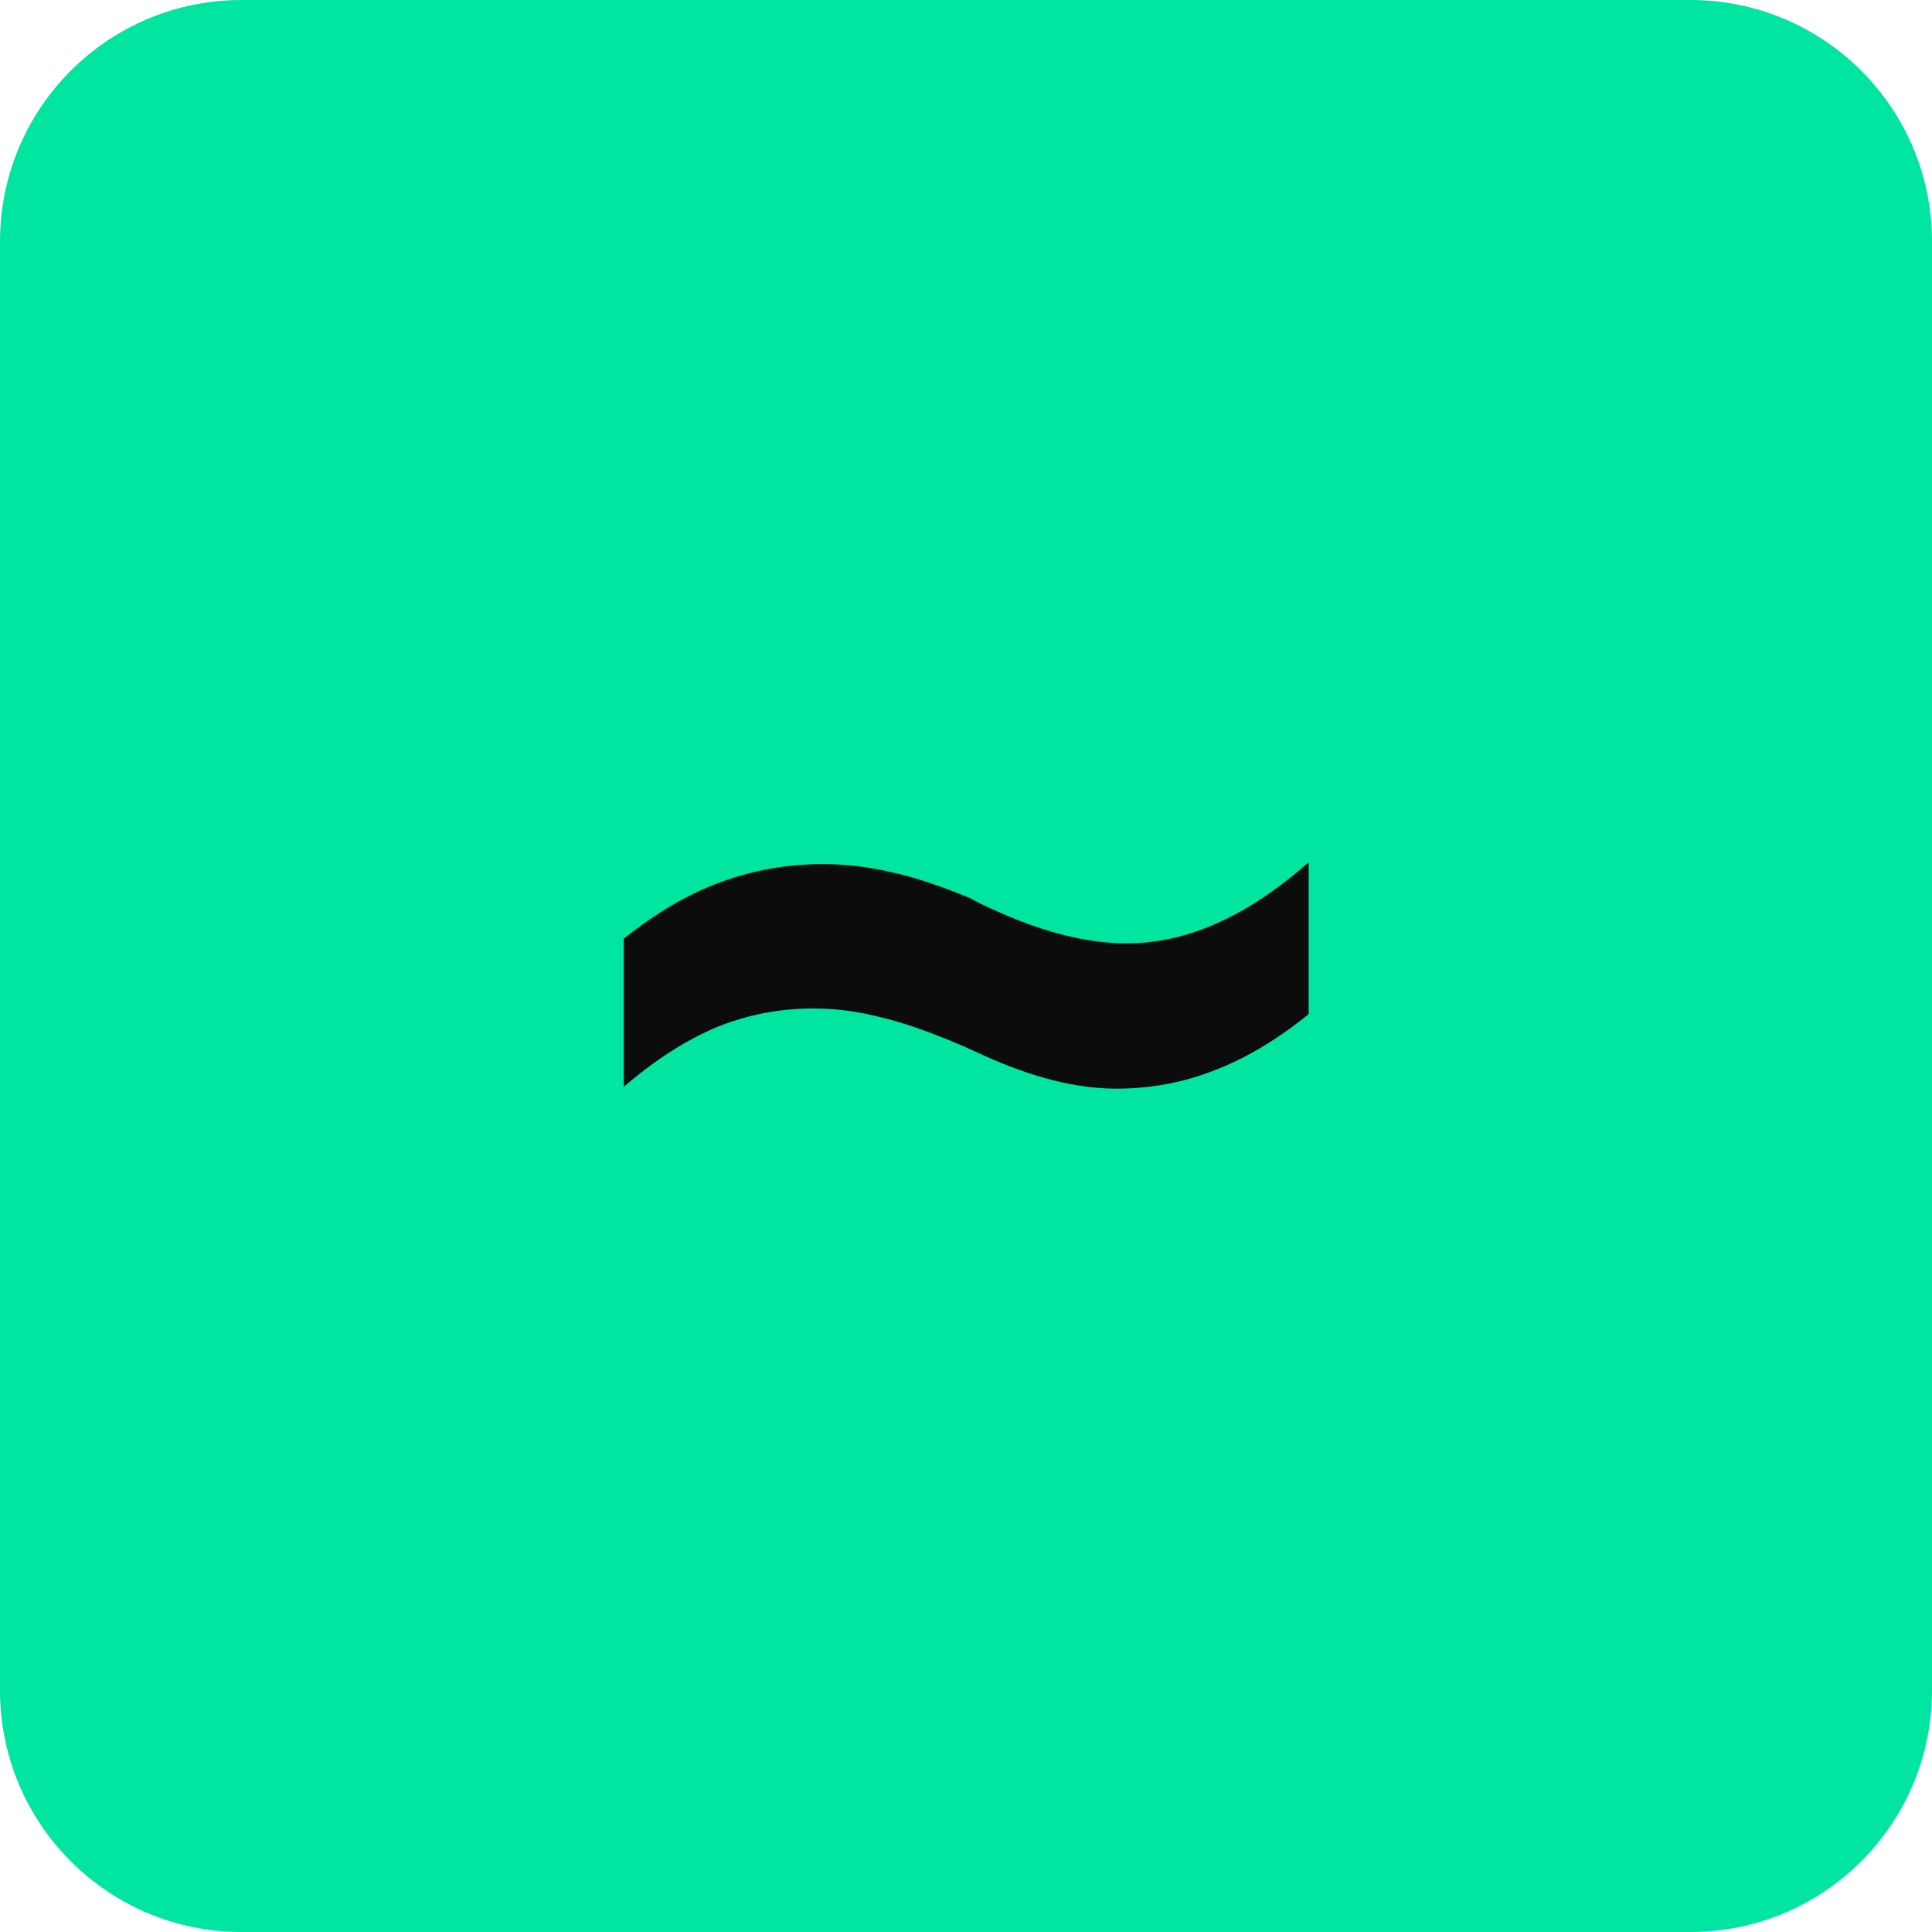
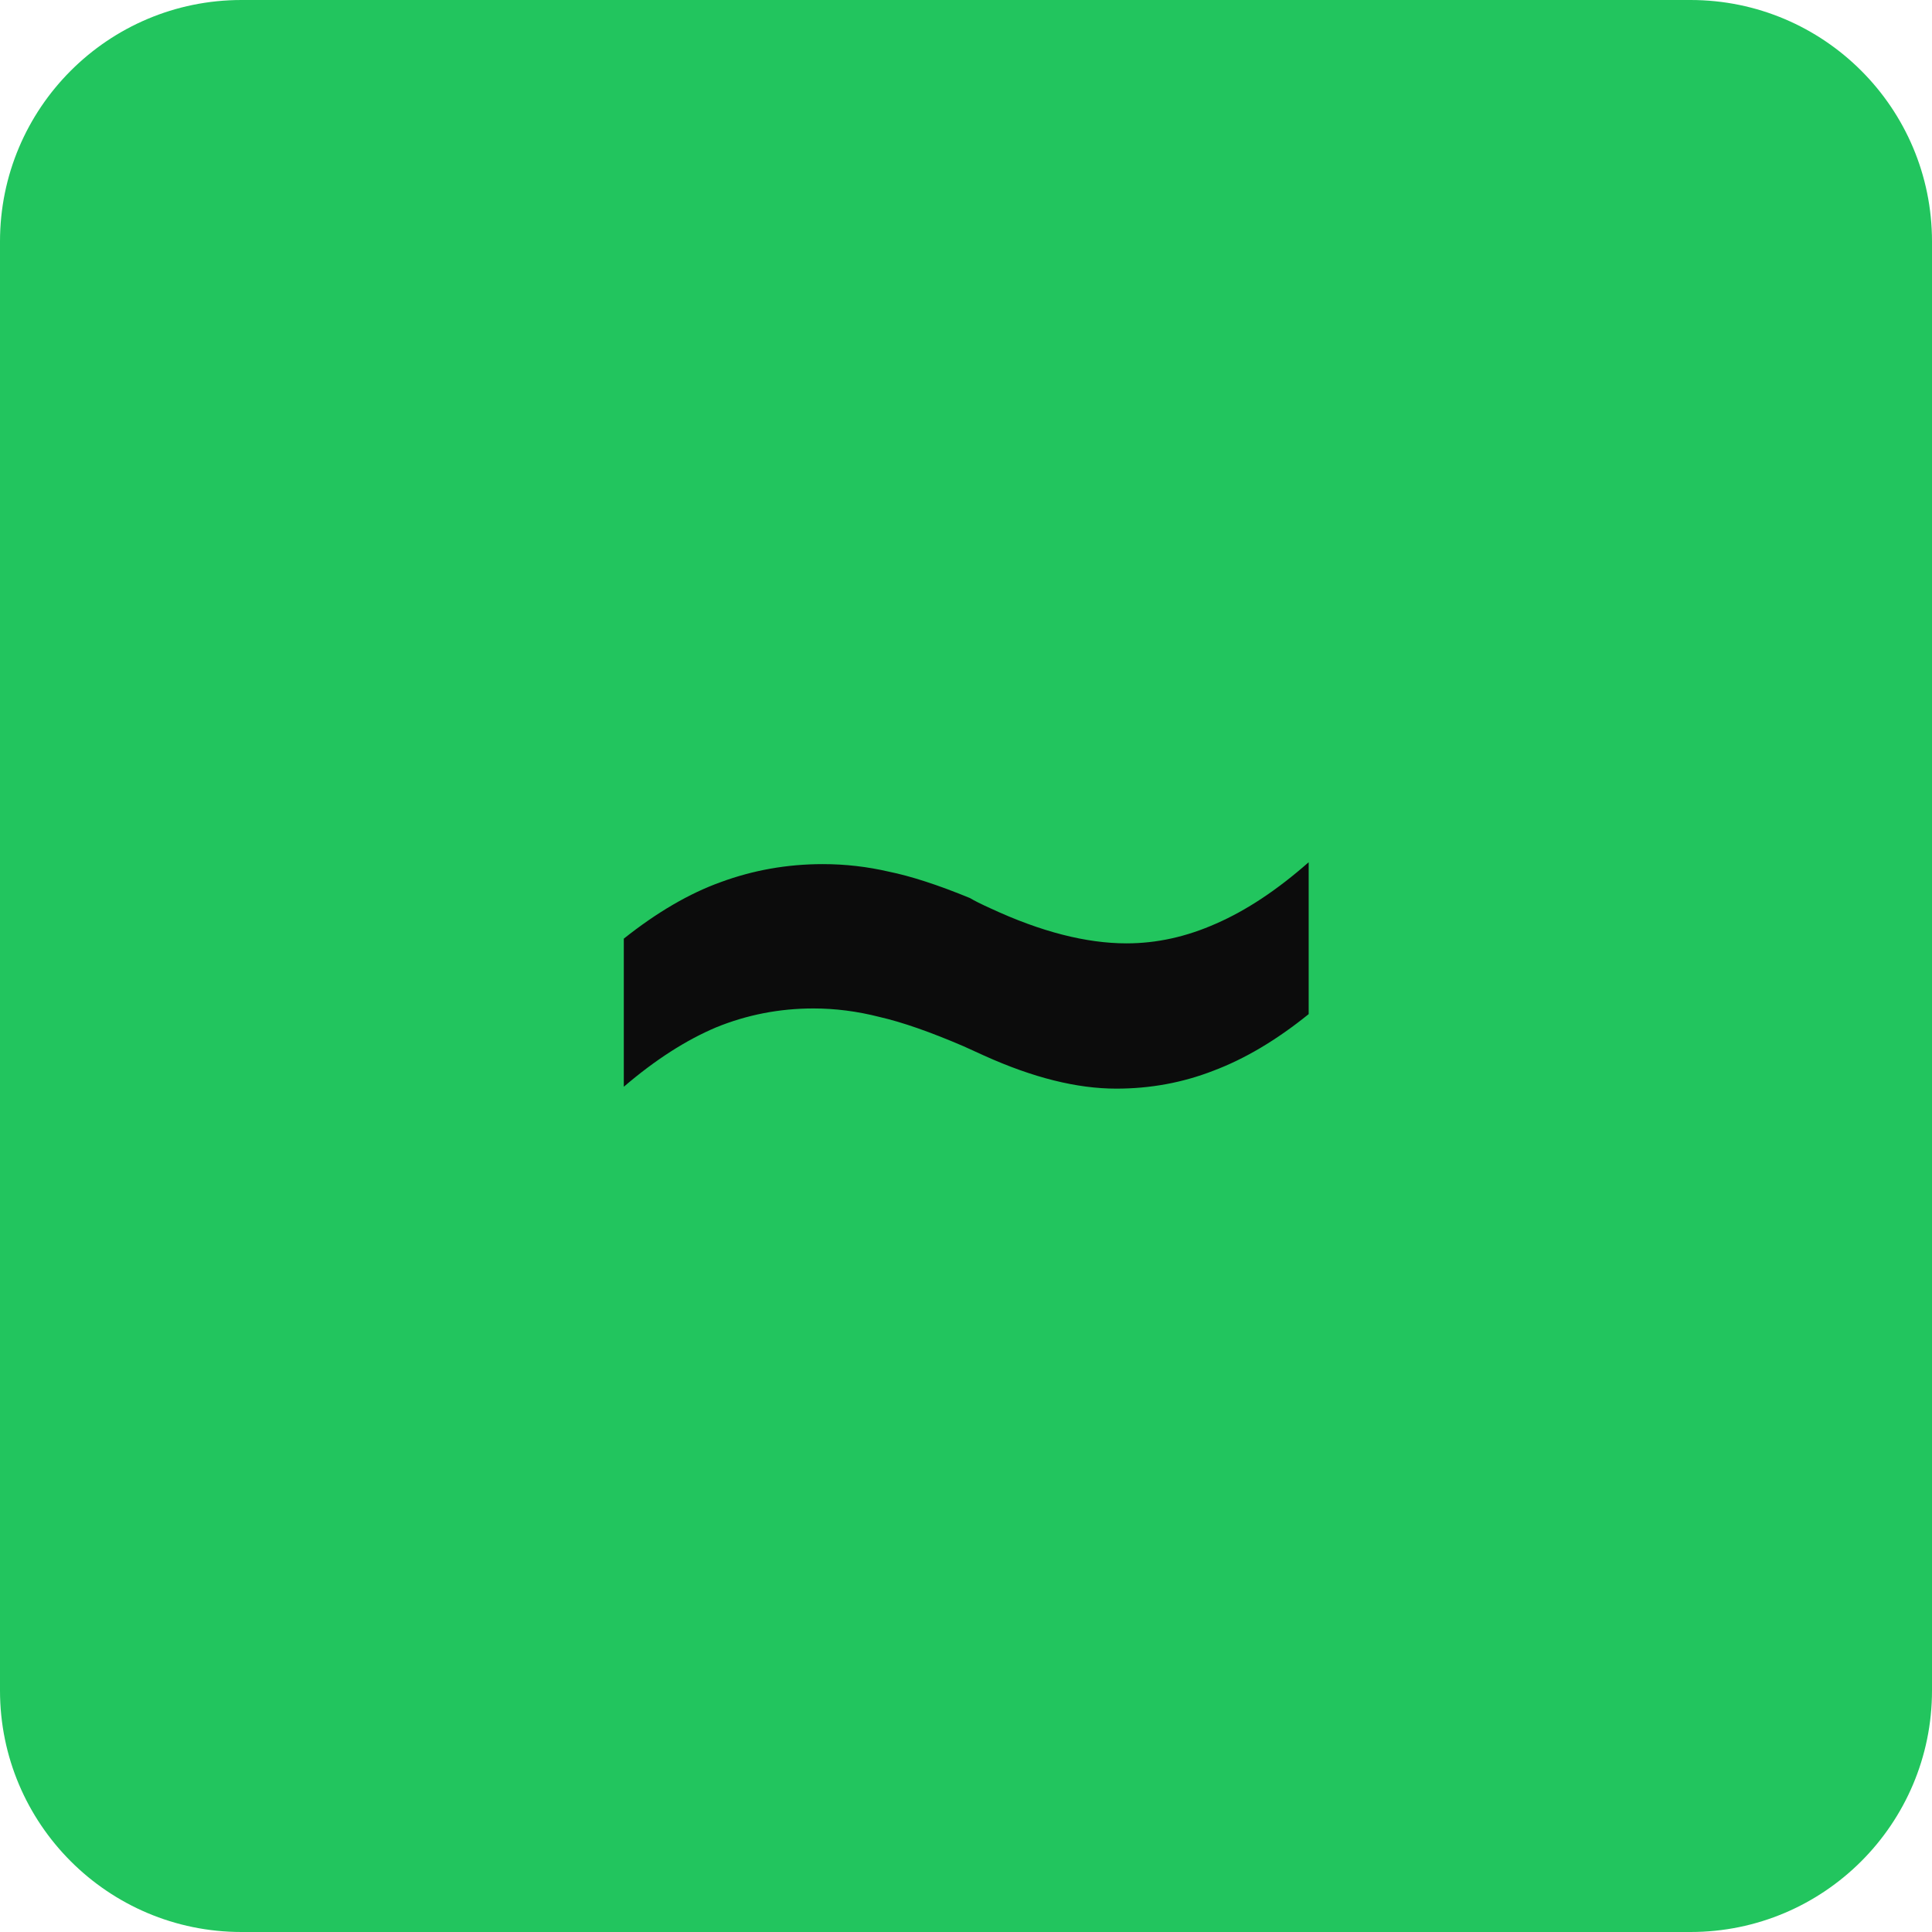
<svg xmlns="http://www.w3.org/2000/svg" width="32" height="32" viewBox="0 0 32 32">
-   <rect width="32" height="32" rx="4" fill="#00E5A0" />
+   <rect width="32" height="32" rx="4" fill="#22C55E" />
  <text x="16" y="23" text-anchor="middle" font-family="monospace" font-size="22" font-weight="600" fill="#0C0C0C">~</text>
</svg>
